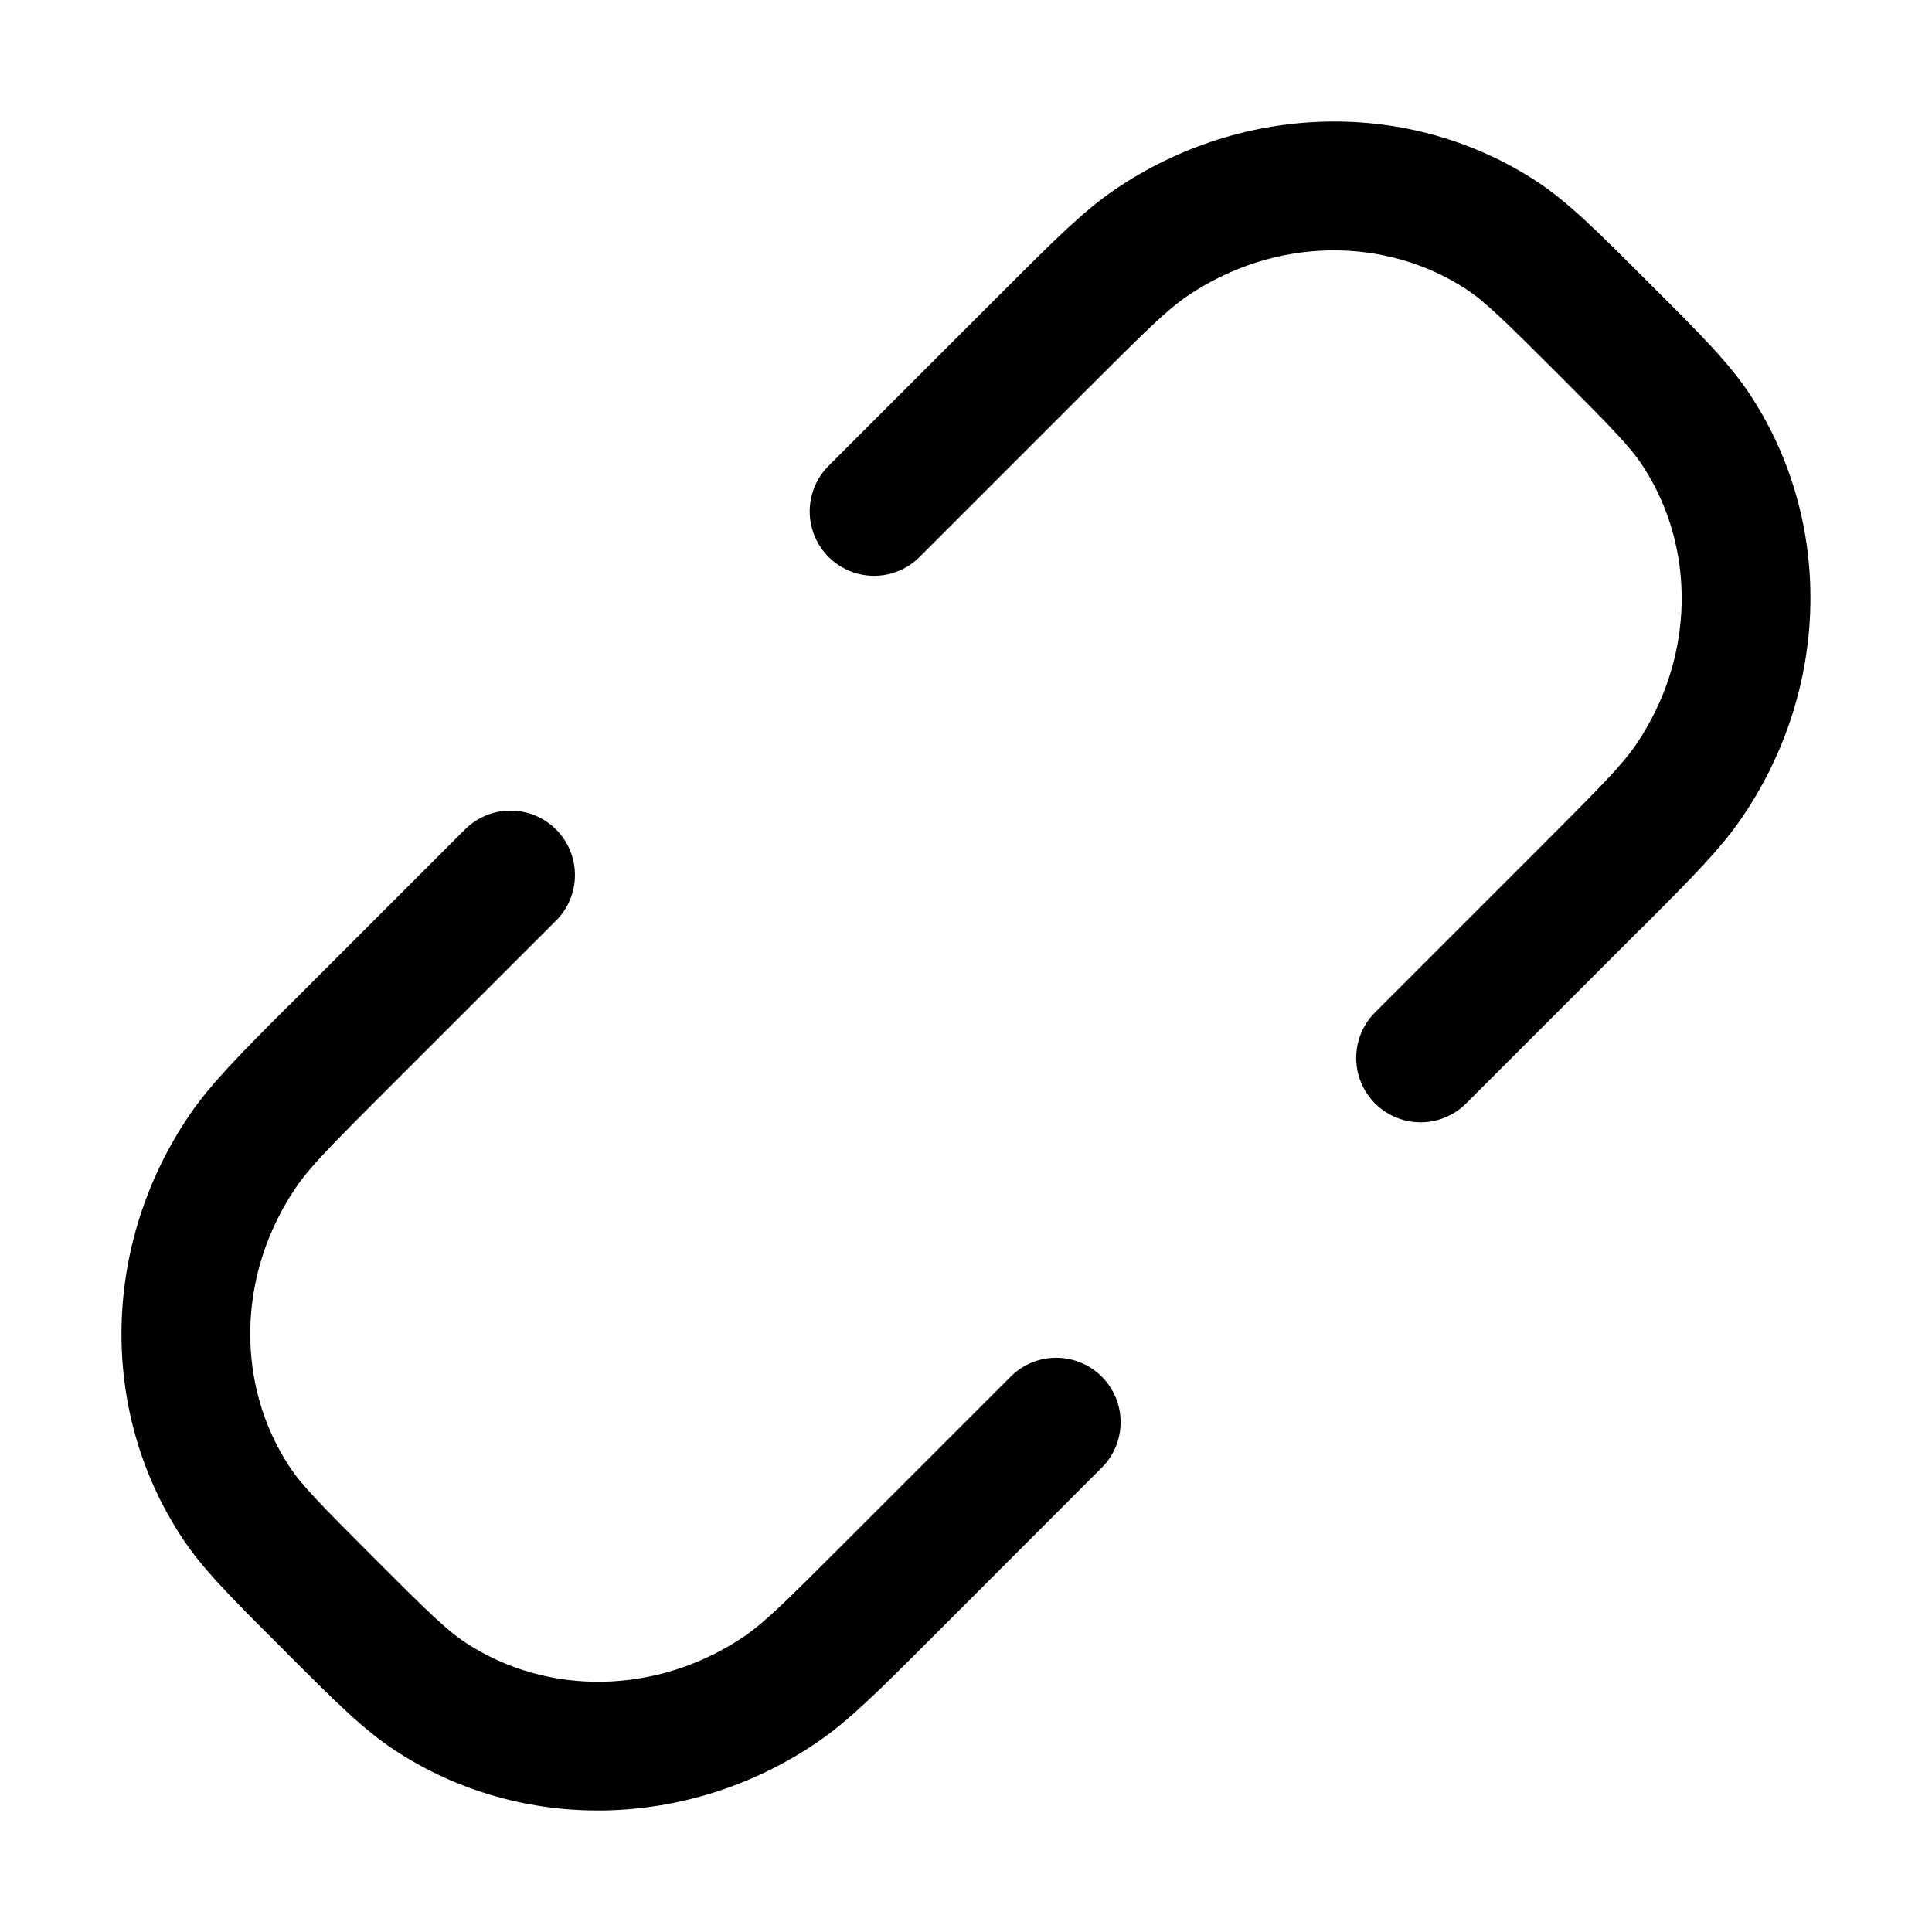
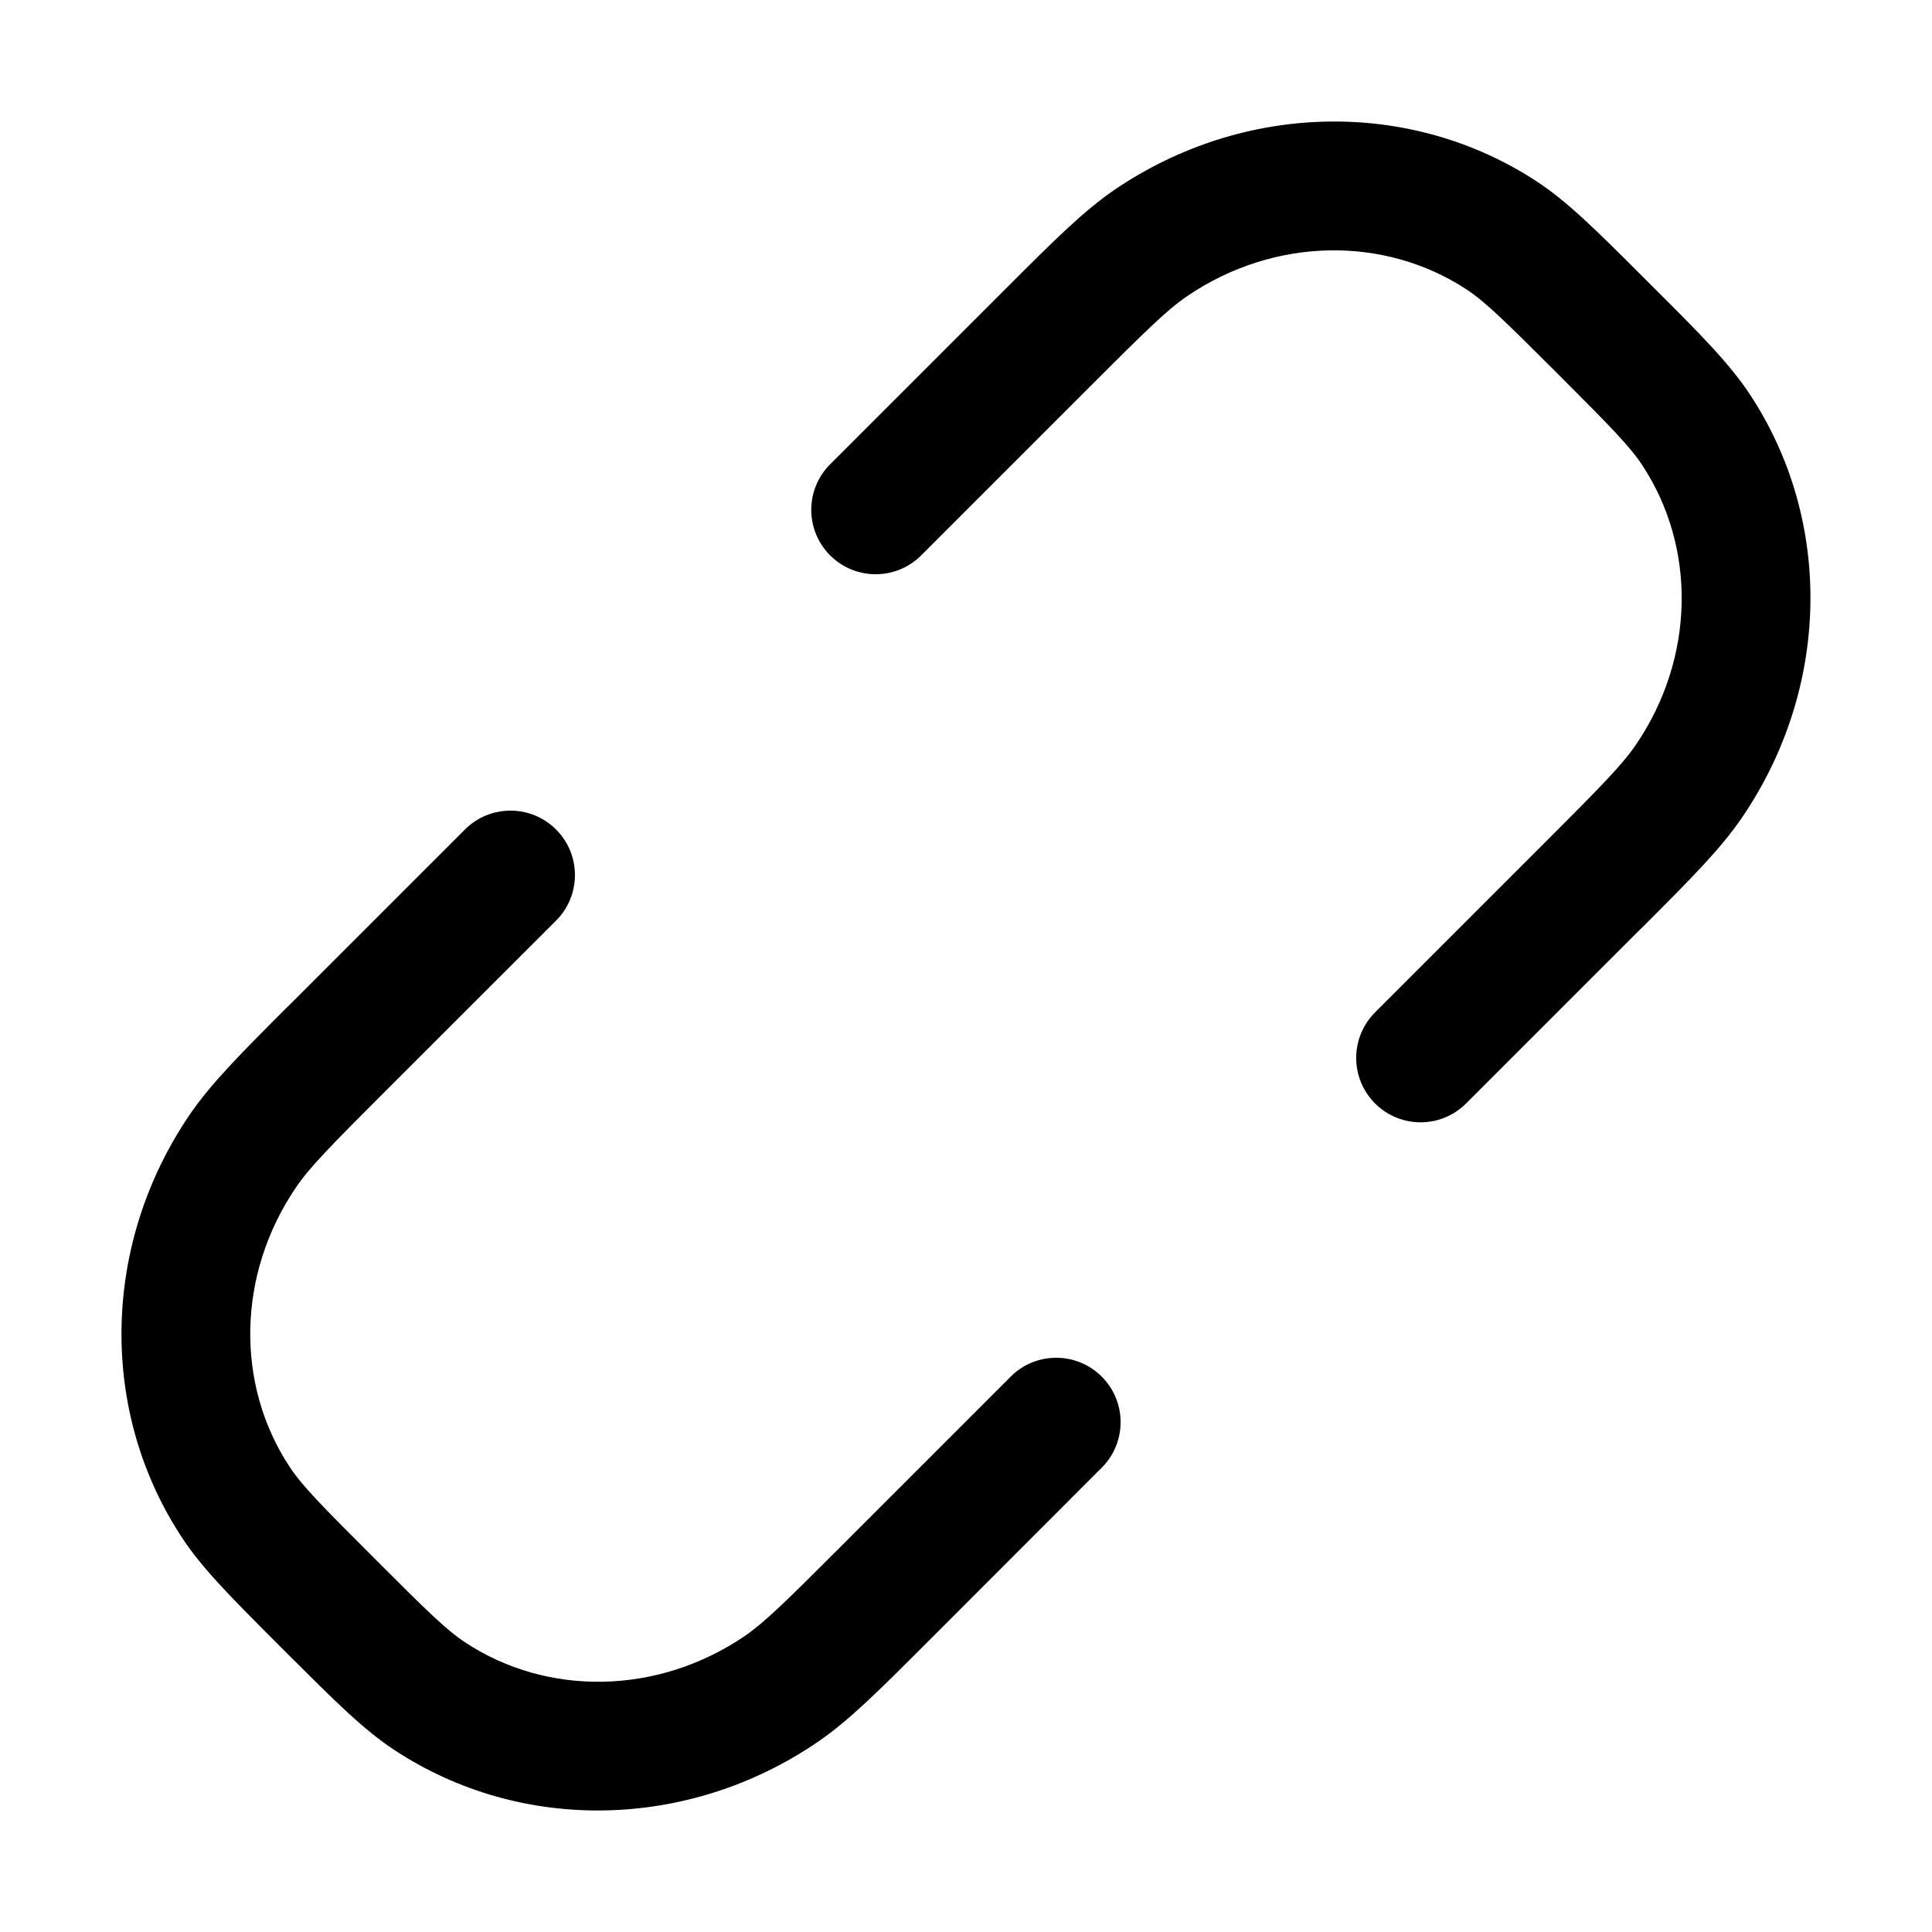
<svg xmlns="http://www.w3.org/2000/svg" width="15" height="15" fill="none">
-   <path fill-rule="evenodd" clip-rule="evenodd" d="M2.242 7.808l.043-.043L3.61 6.44a.5.5 0 11.707.708L2.992 8.472c-.427.427-.59.593-.694.747-.46.677-.469 1.532-.051 2.167.094.144.245.298.657.71.411.412.566.563.71.657.635.418 1.49.409 2.167-.05.154-.106.32-.268.746-.695l1.326-1.326a.5.5 0 01.707.707l-1.325 1.326-.043.043c-.37.37-.606.606-.85.771-.993.675-2.287.71-3.277.06-.242-.158-.473-.39-.824-.74l-.045-.046-.044-.044c-.352-.351-.583-.582-.741-.824-.65-.99-.616-2.284.06-3.278.165-.243.401-.48.77-.849zm6.977-5.51c-.155.105-.32.267-.747.694L7.146 4.318a.5.5 0 11-.707-.707l1.326-1.326.043-.043c.37-.37.606-.606.849-.771.994-.675 2.288-.71 3.278-.06.241.159.472.39.823.741a91.54 91.54 0 01.09.09c.351.35.582.582.74.823.651.99.616 2.284-.06 3.278-.164.243-.4.48-.77.85l-.043.042-1.326 1.326a.5.5 0 11-.707-.707l1.326-1.326c.427-.427.589-.593.694-.747.46-.676.468-1.531.05-2.167-.094-.144-.244-.298-.656-.71-.412-.412-.566-.562-.71-.657-.636-.417-1.49-.408-2.167.051z" fill="currentColor" />
+   <path fill-rule="evenodd" clip-rule="evenodd" d="M2.242 7.808l.043-.043L3.61 6.44a.5.5 0 01.707.708L2.992 8.472c-.427.427-.59.593-.694.747-.46.677-.469 1.532-.051 2.167.094.144.245.299.657.71.411.412.566.563.71.657.635.418 1.49.409 2.167-.05.154-.106.32-.268.746-.695l1.326-1.326a.5.5 0 01.707.707l-1.325 1.326-.043.043c-.37.37-.606.606-.85.771-.993.675-2.287.71-3.277.06-.242-.158-.473-.39-.824-.74a61.362 61.362 0 00-.09-.09c-.35-.351-.582-.582-.74-.824-.65-.99-.616-2.284.06-3.278.165-.243.401-.48.77-.849zm6.977-5.51c-.155.105-.32.267-.747.694L7.146 4.318a.5.5 0 01-.707-.707l1.326-1.326.043-.043c.37-.37.606-.606.849-.771.994-.675 2.288-.71 3.278-.06.241.159.472.39.823.741a61.764 61.764 0 01.09.09c.351.35.582.582.74.823.651.99.616 2.284-.06 3.278-.164.243-.4.48-.77.85l-.043.042-1.326 1.326a.5.5 0 11-.707-.707l1.326-1.326c.427-.427.589-.593.694-.747.46-.676.468-1.531.05-2.167-.094-.144-.244-.298-.656-.71-.412-.412-.566-.562-.71-.657-.636-.417-1.49-.408-2.167.051z" fill="currentColor" />
</svg>
